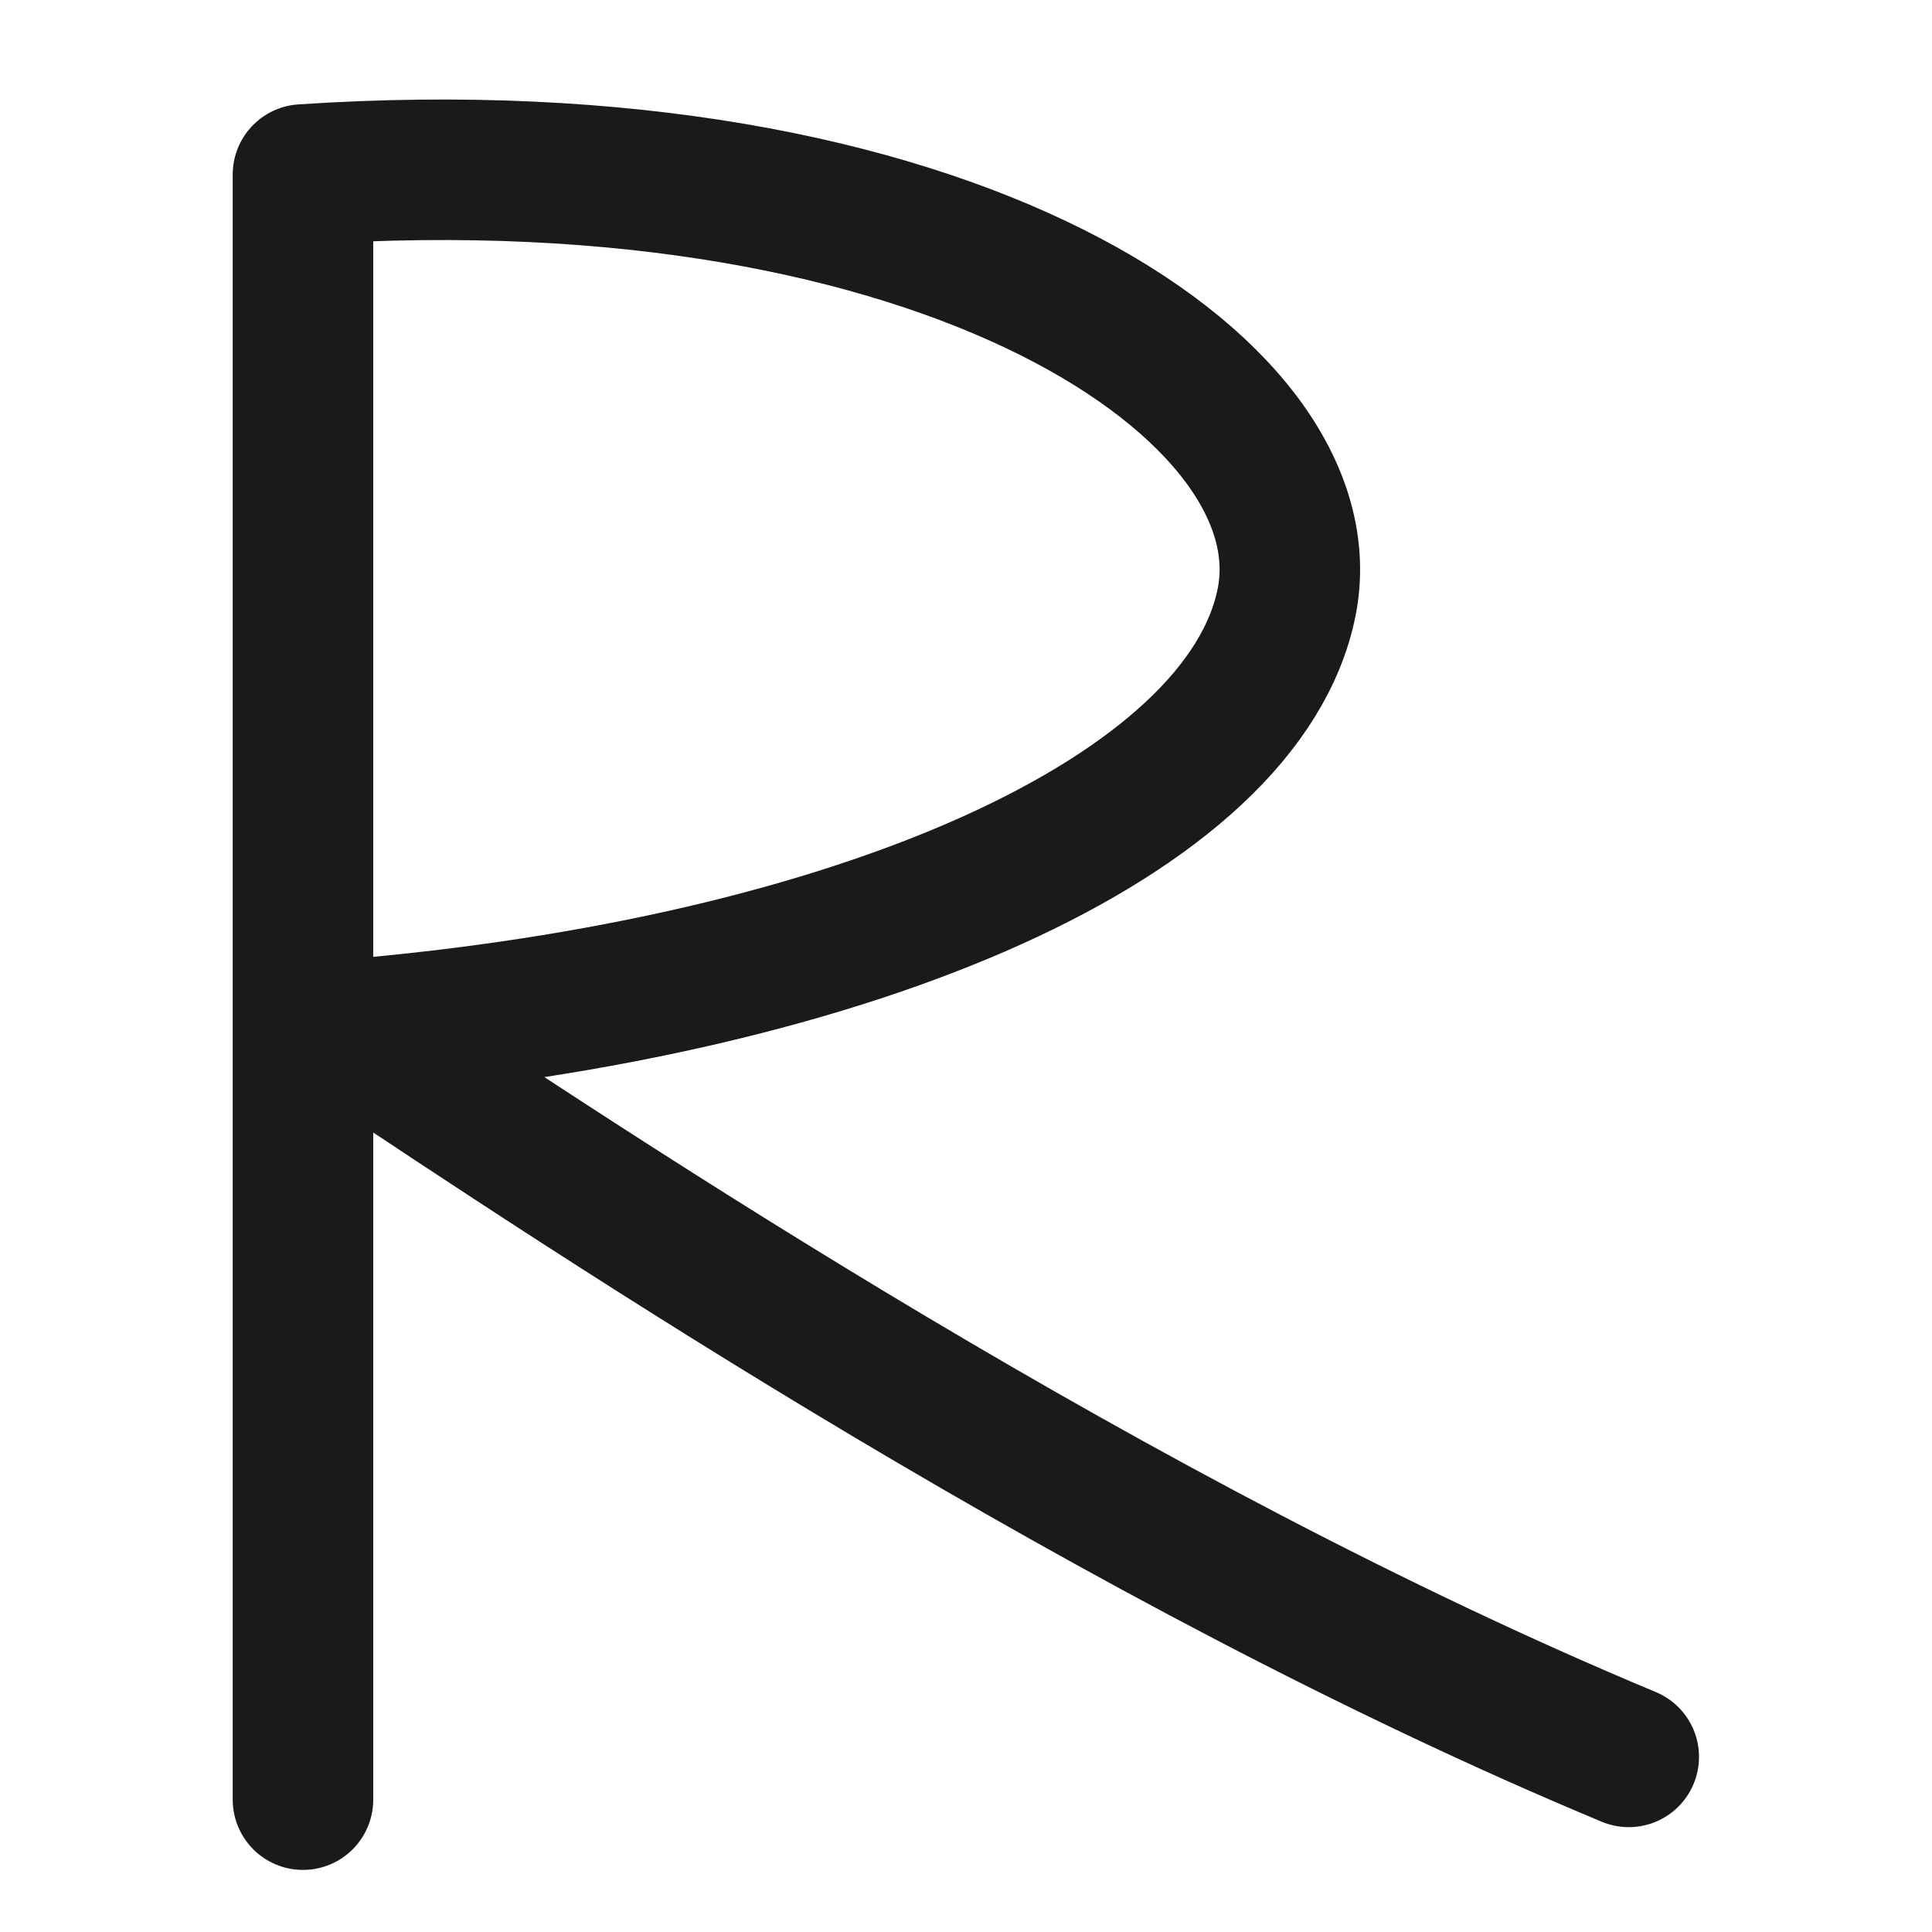
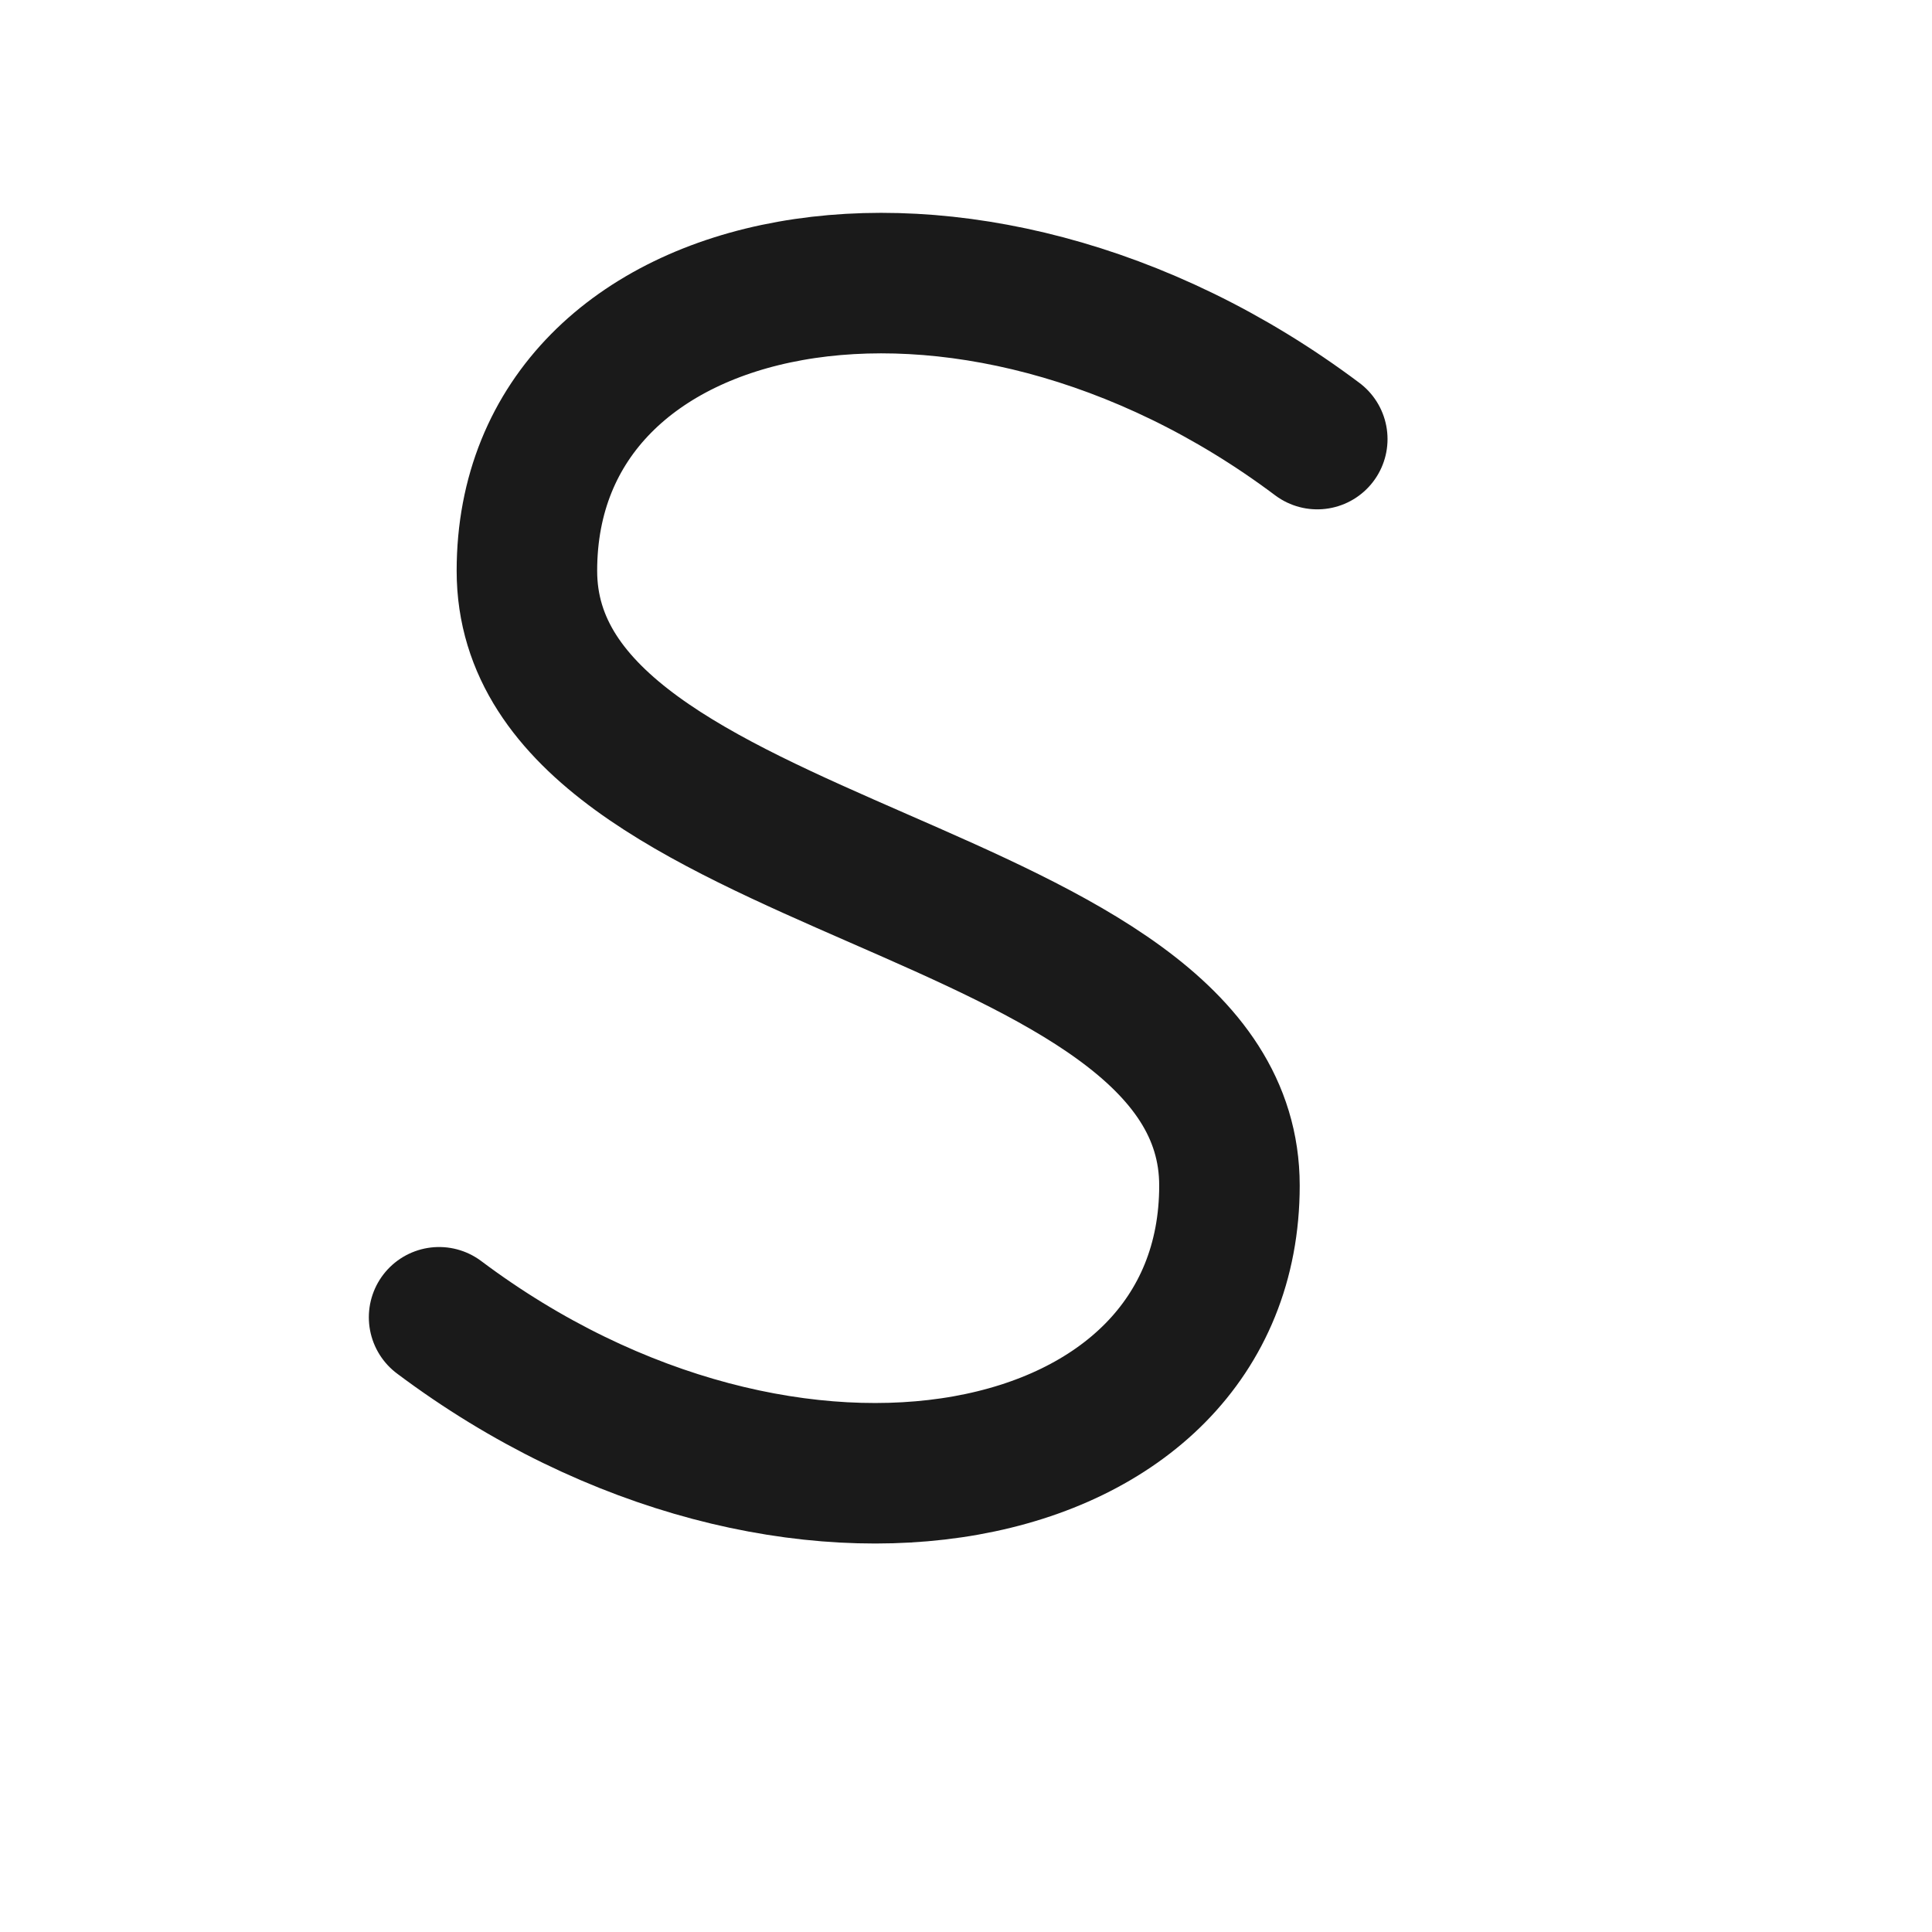
<svg xmlns="http://www.w3.org/2000/svg" viewBox="0 0 220 220">
-   <path d="M34.5,204.93 C34.5,146.49 34.5,88.05 34.5,19.87 C107.55,15 151.38,44.22 146.51,68.57 C141.64,92.92 97.81,112.4 39.37,117.27 C68.59,136.75 127.03,175.71 185.47,200.06" fill="none" stroke="#1a1a1a" stroke-width="16" stroke-linecap="round" stroke-linejoin="round" />
+   <path d="M150,50 C110,20 60,30 60,65 C60,100 140,100 140,135 C140,170 90,180 50,150" fill="none" stroke="#1a1a1a" stroke-width="16" stroke-linecap="round" stroke-linejoin="round" />
</svg>
